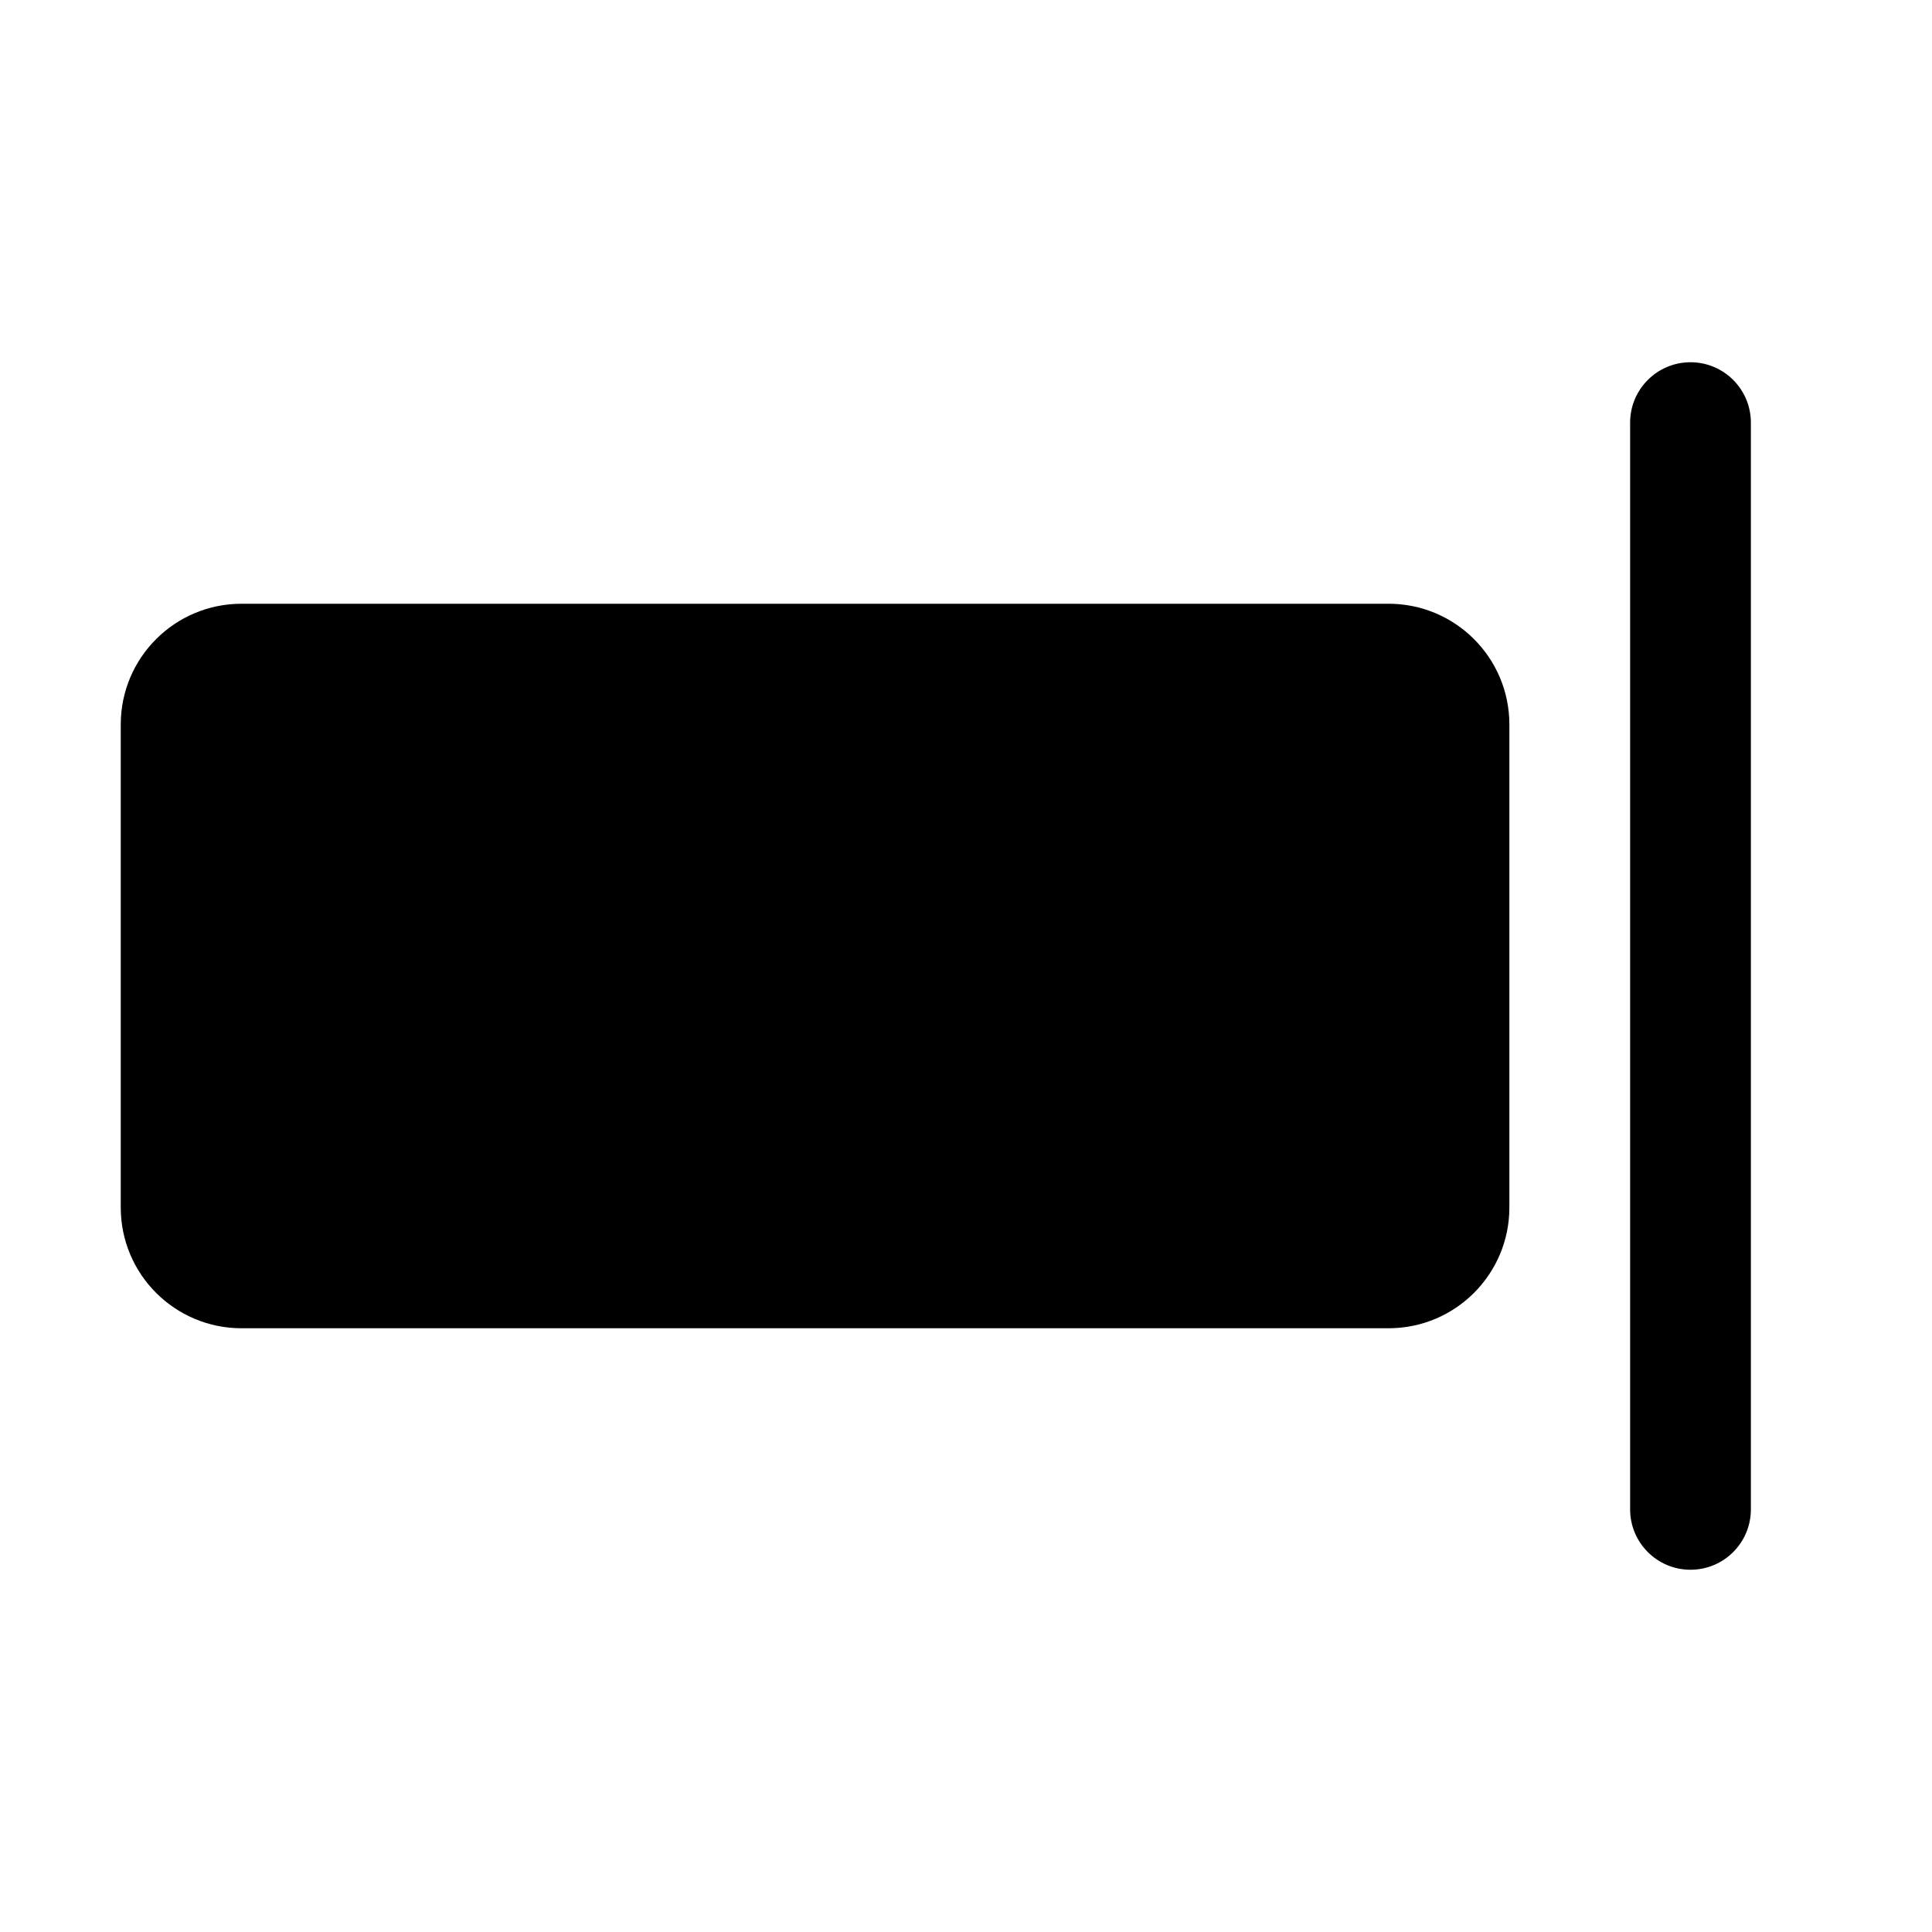
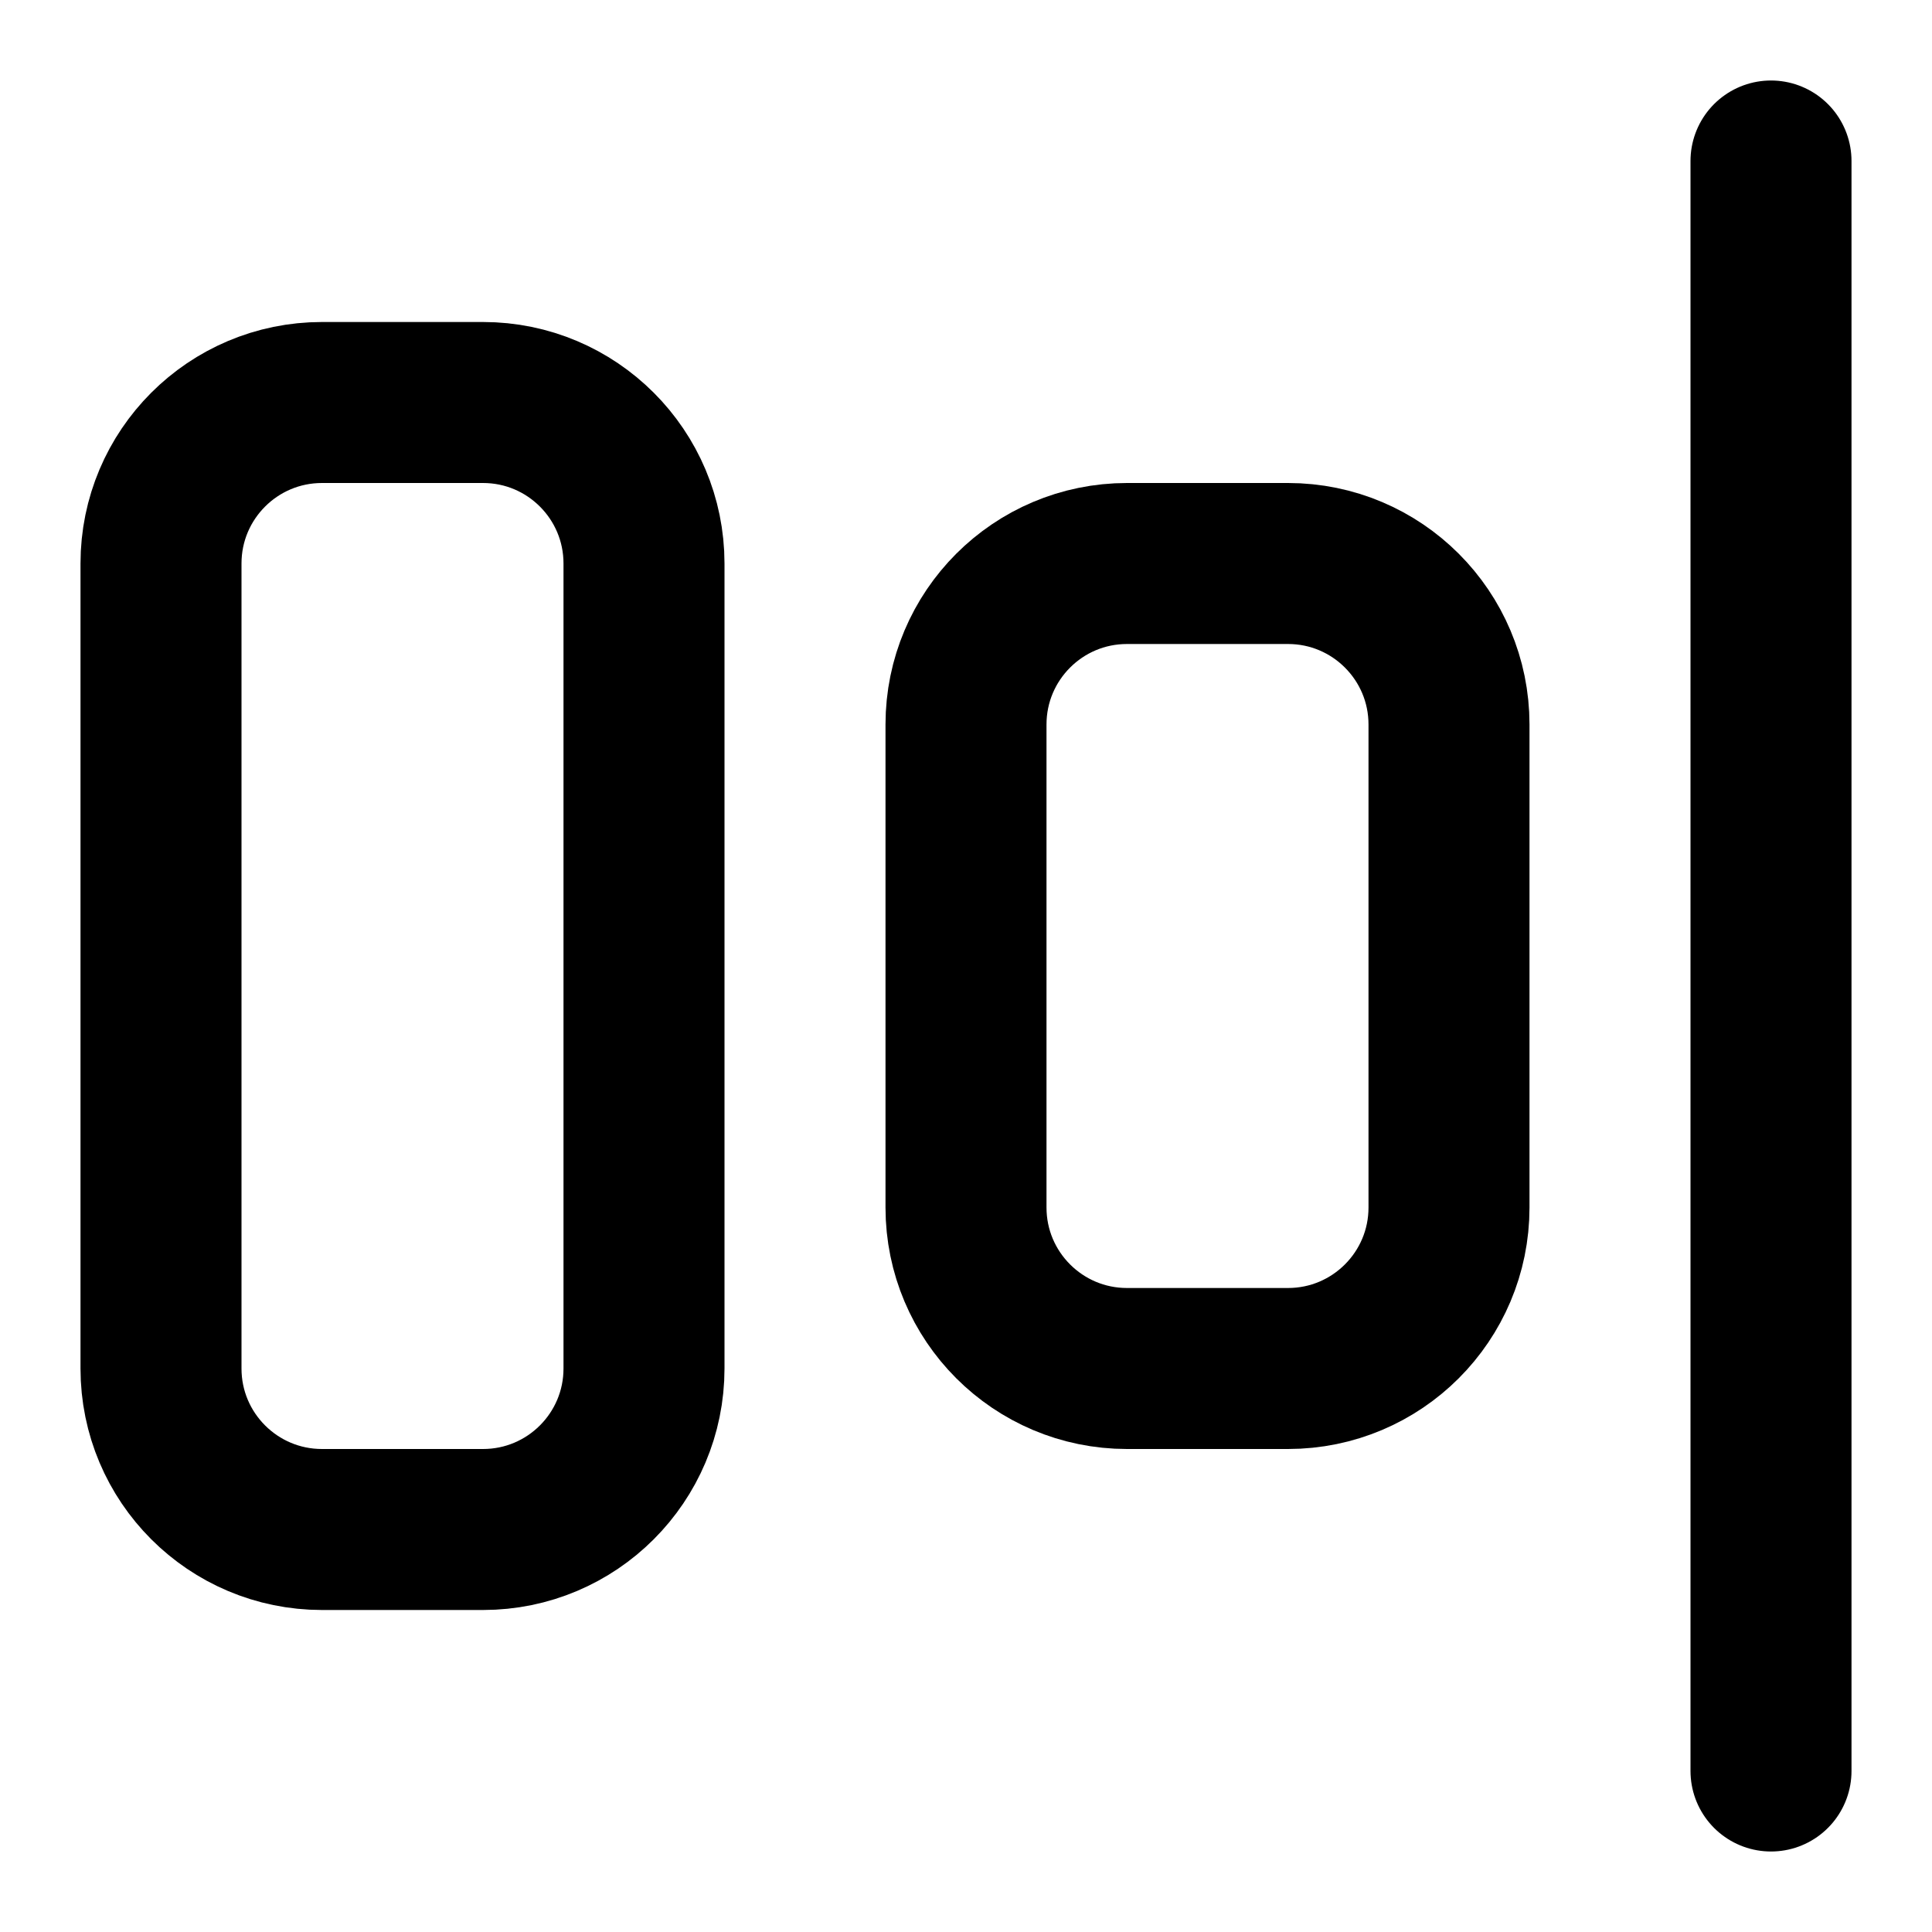
- <svg xmlns="http://www.w3.org/2000/svg" viewBox="0 0 256 256" fill="currentColor">
-   <path d="M232,56V200a8,8,0,0,1-16,0V56a8,8,0,0,1,16,0ZM184,80H32A16,16,0,0,0,16,96v64a16,16,0,0,0,16,16H184a16,16,0,0,0,16-16V96A16,16,0,0,0,184,80Z" />
+ <svg xmlns="http://www.w3.org/2000/svg" class="lucide lucide-align-horizontal-justify-end" width="24" height="24" viewBox="0 0 24 24" fill="none" stroke="currentColor" stroke-width="2" stroke-linecap="round" stroke-linejoin="round">
+   <rect width="6" height="14" x="2" y="5" rx="2" />
+   <rect width="6" height="10" x="12" y="7" rx="2" />
+   <path d="M22 2v20" />
</svg>
